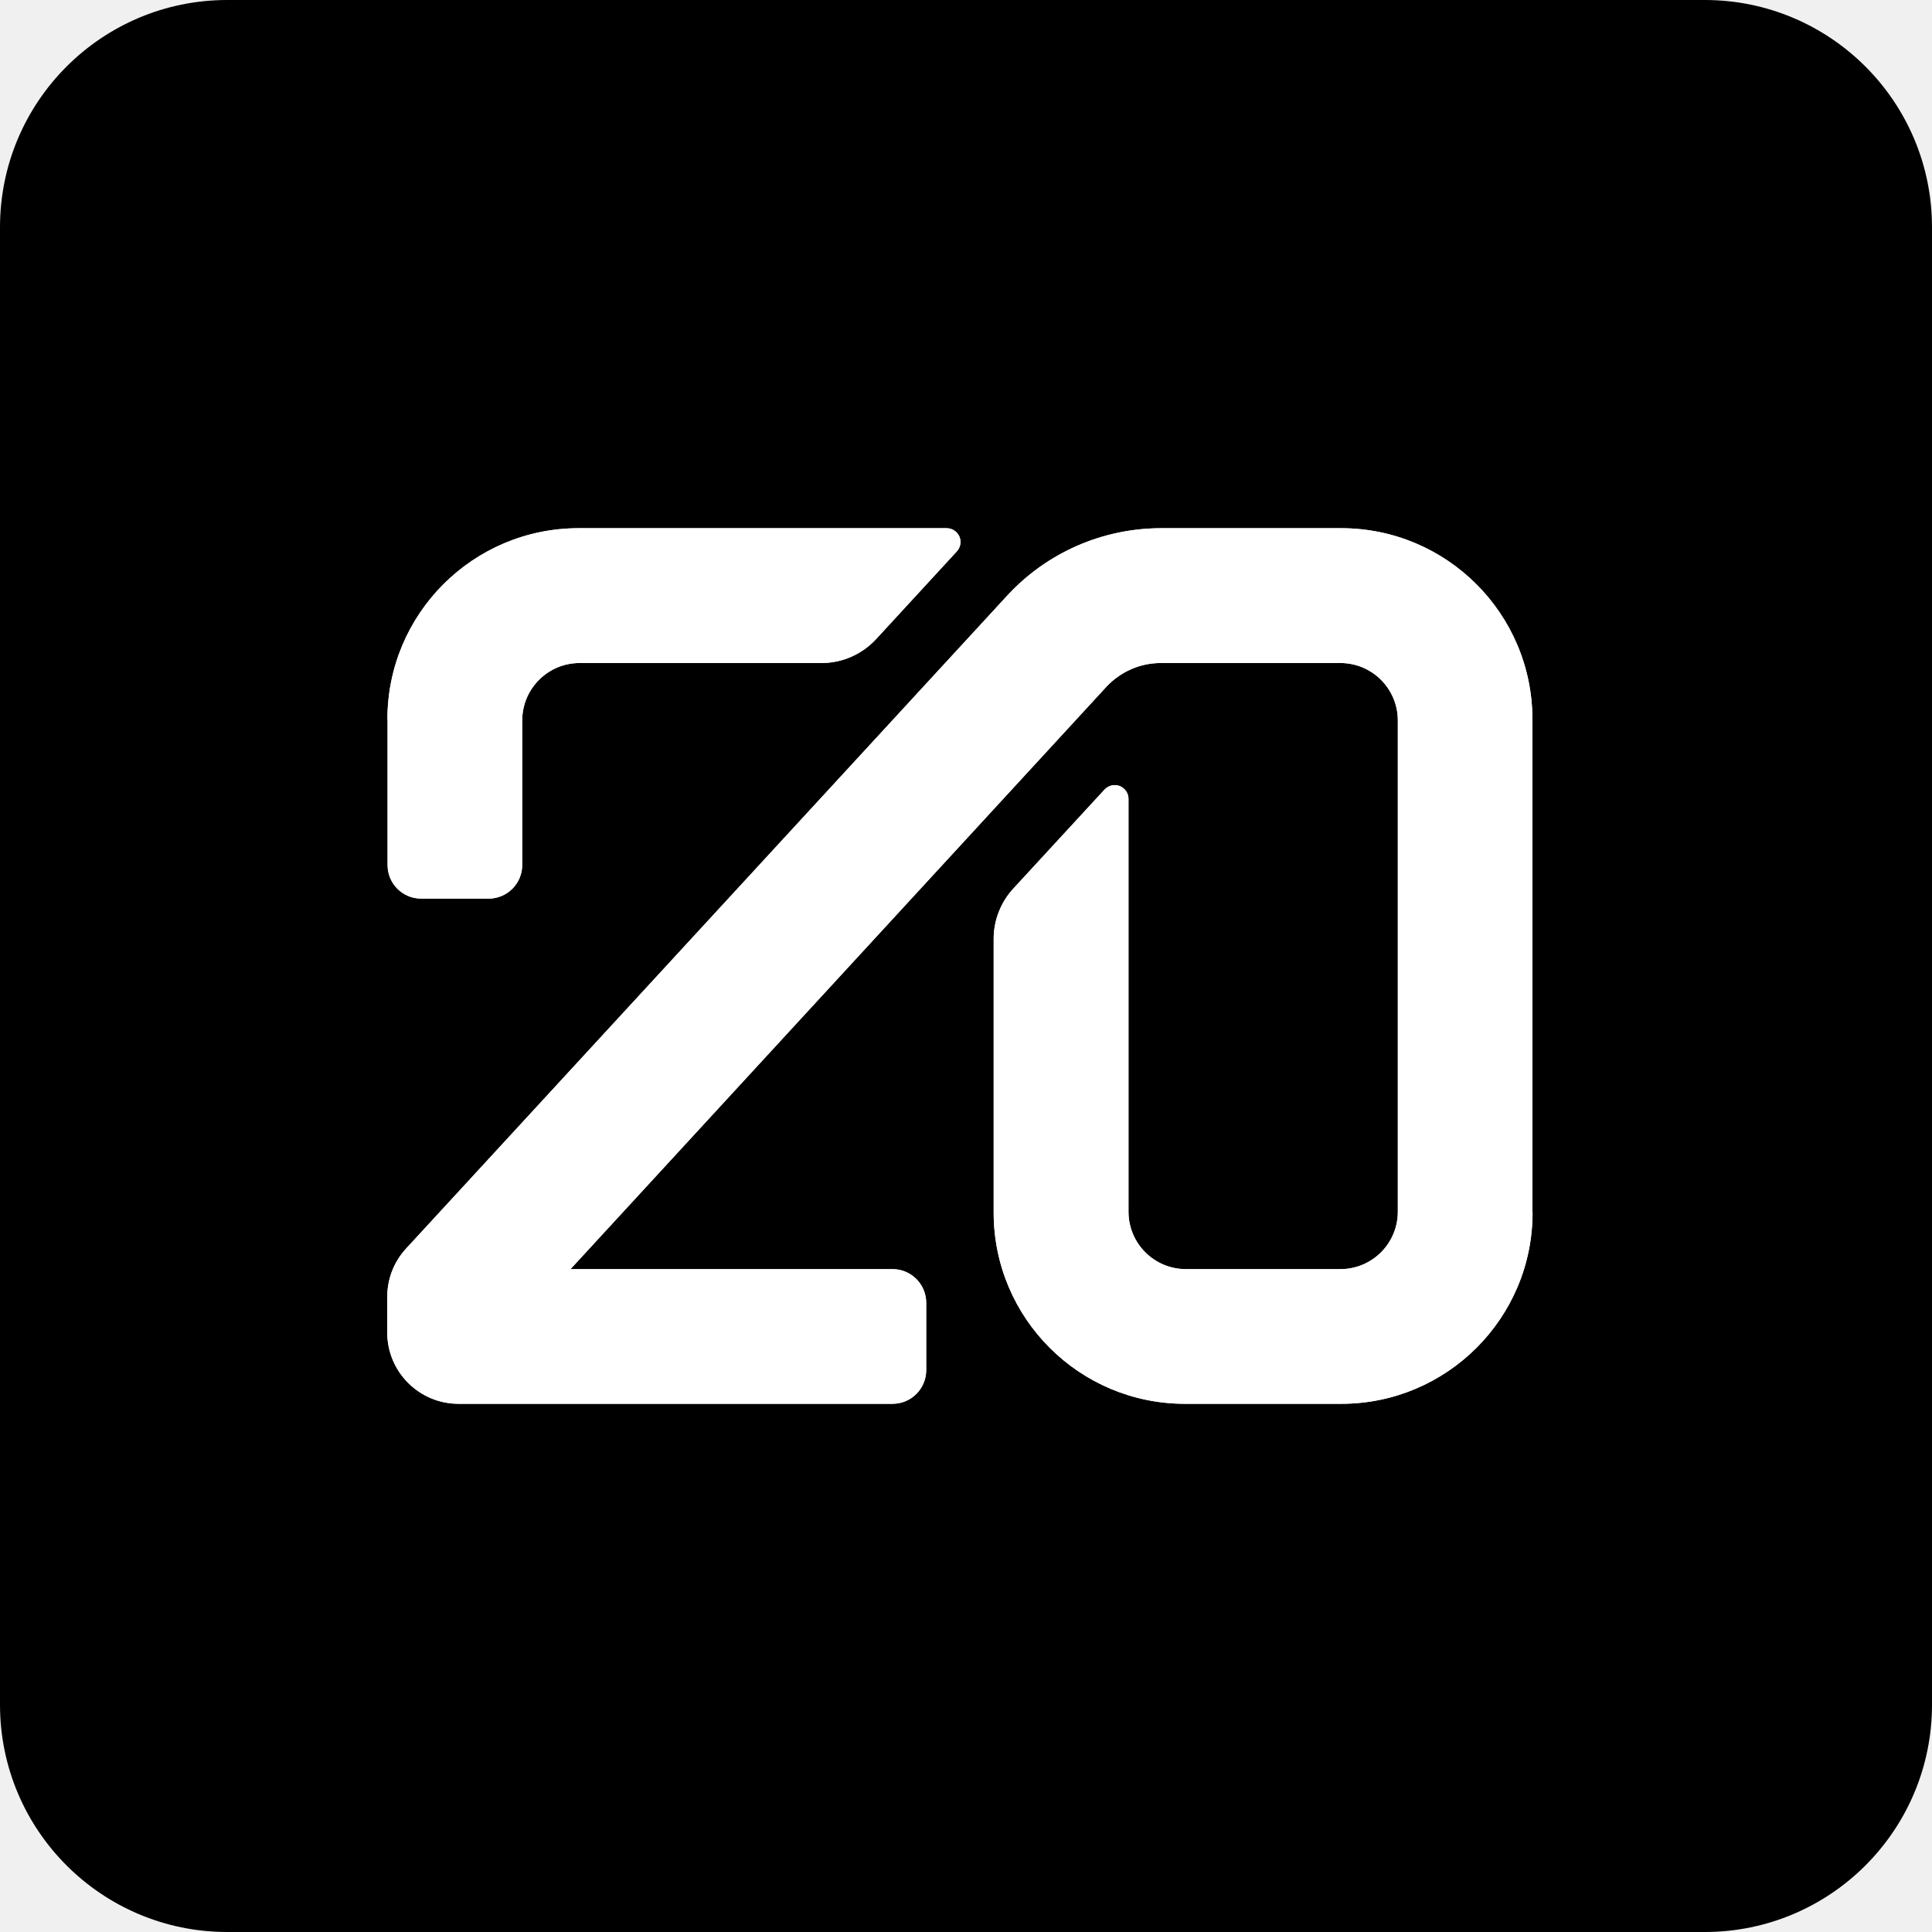
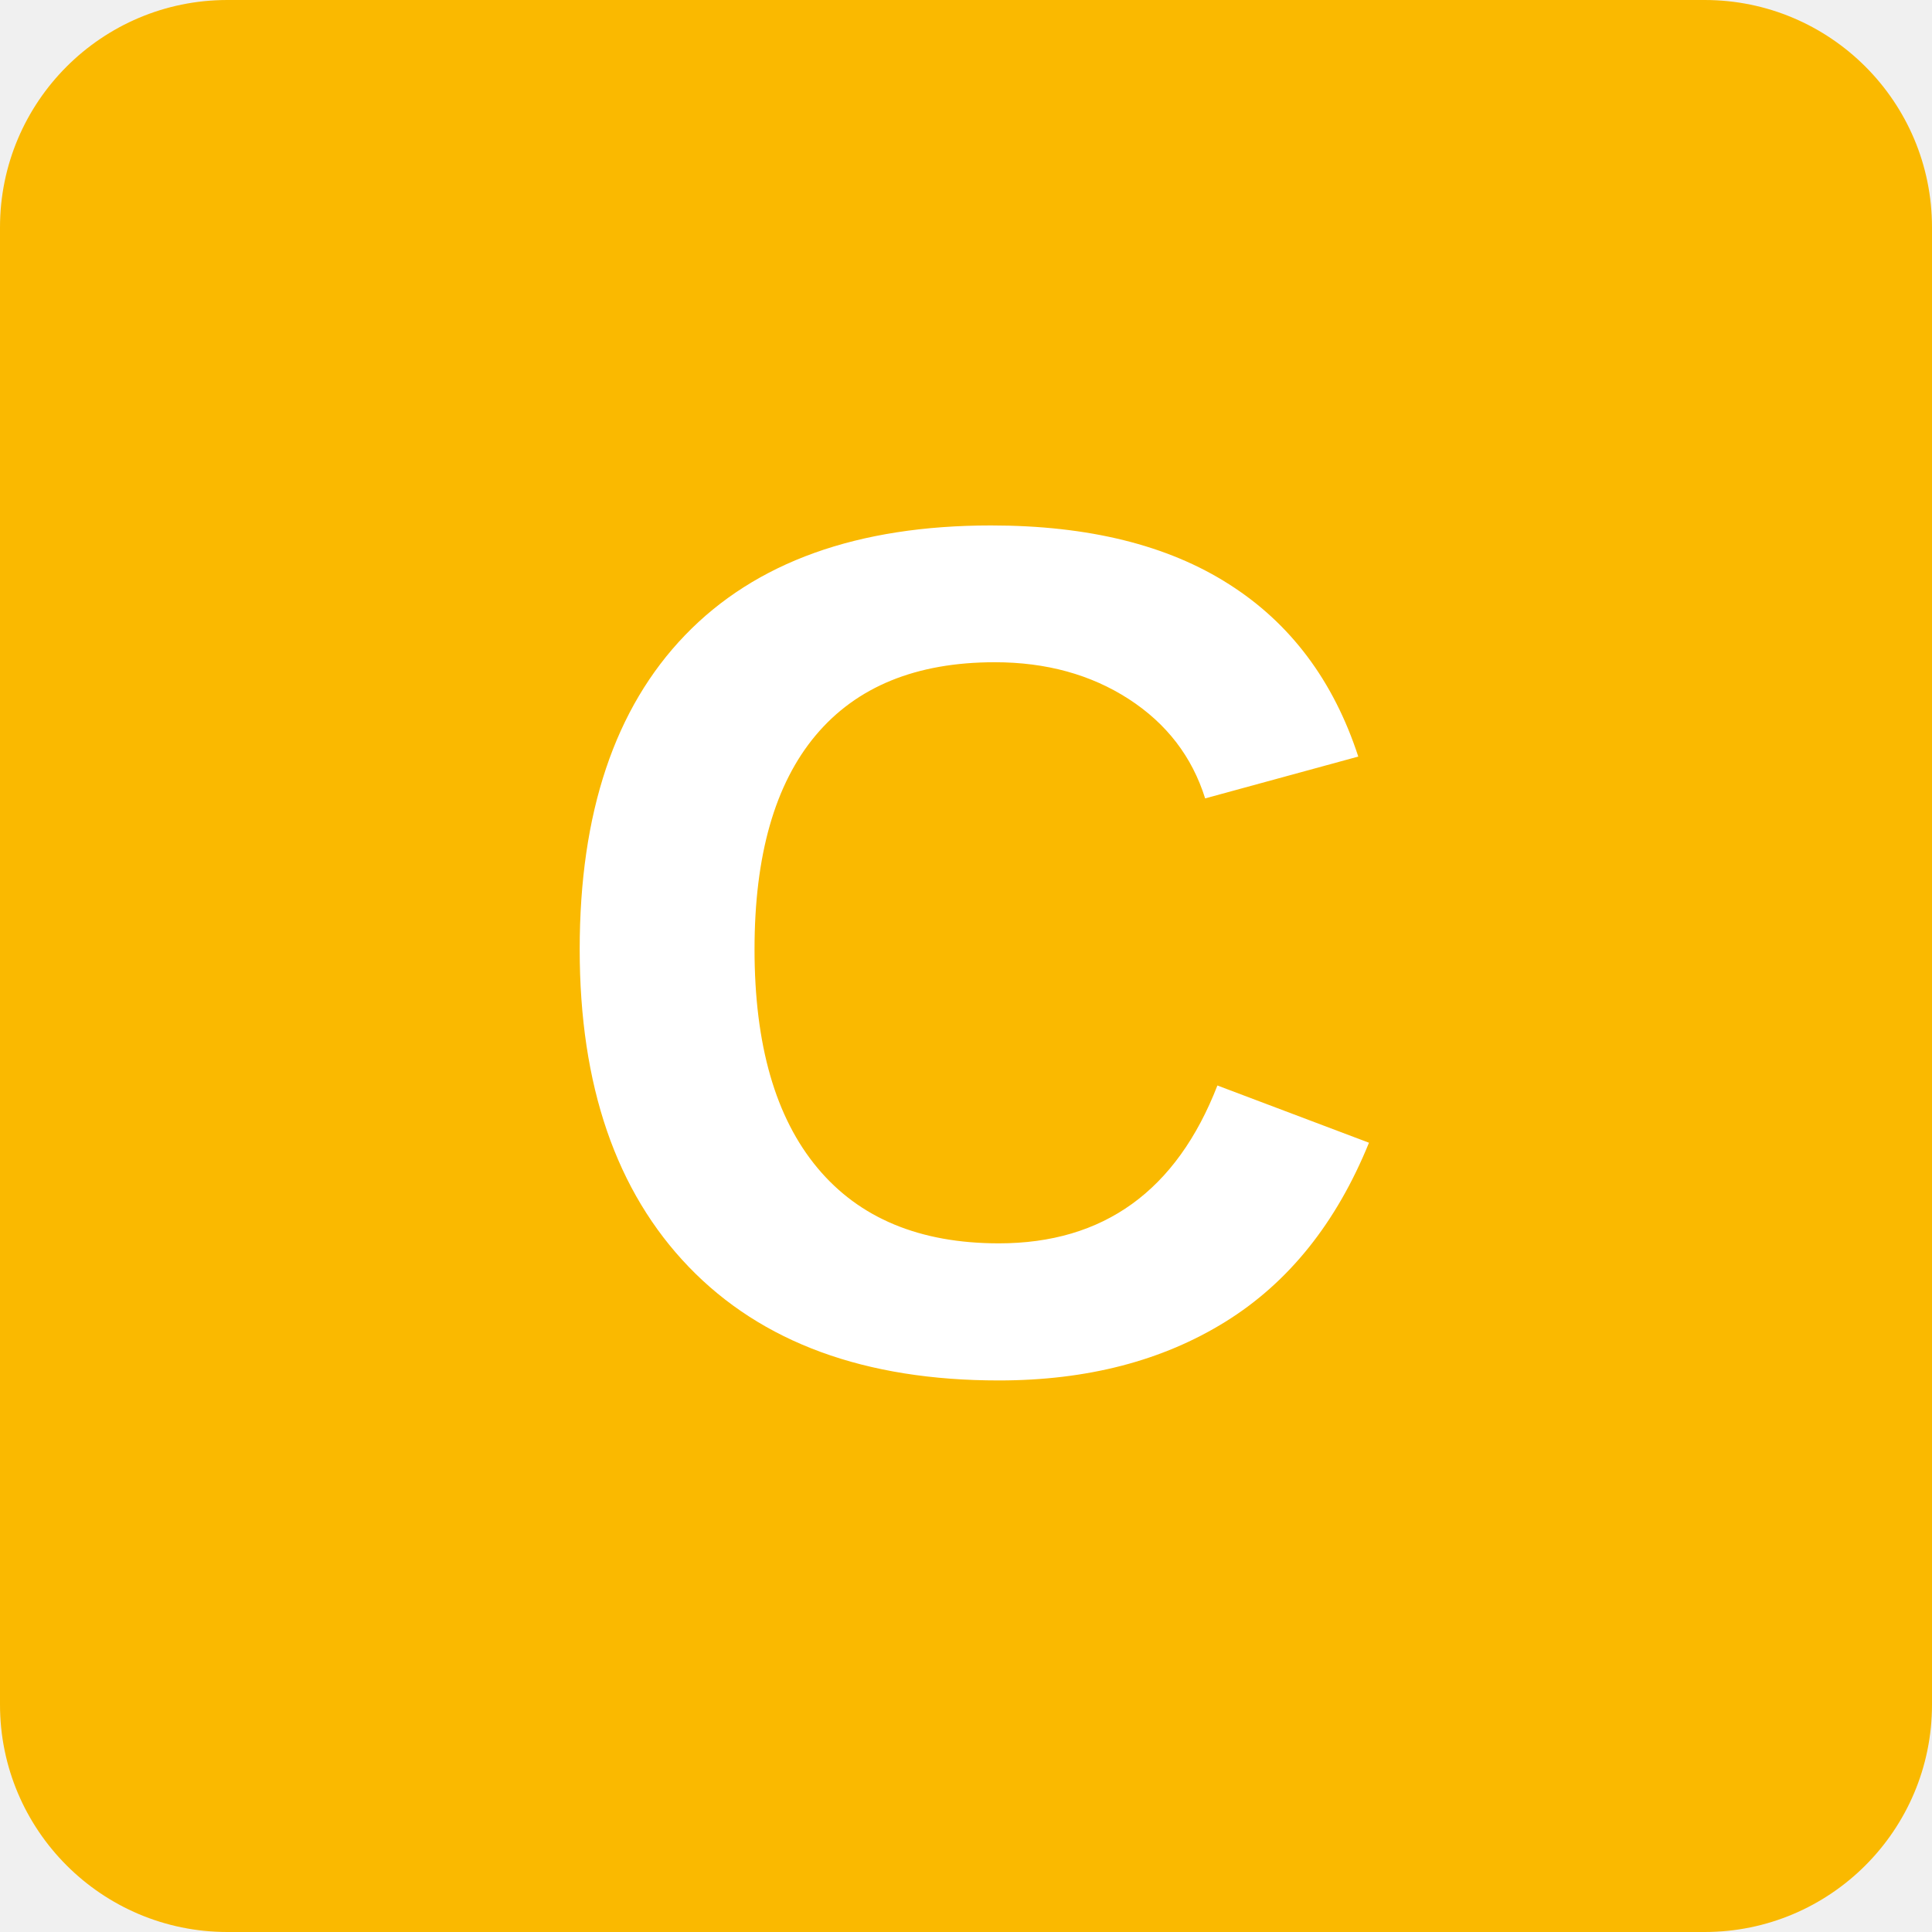
- <svg xmlns="http://www.w3.org/2000/svg" width="96px" height="96px" viewBox="0 0 96 96" version="1.1">
+ <svg xmlns="http://www.w3.org/2000/svg" width="96" height="96" viewBox="0 0 96 96">
  <defs>
-     <clipPath id="clip1">
-       <path d="M 11.293 0 L 84.707 0 C 90.945 0 96 5.055 96 11.293 L 96 84.707 C 96 90.945 90.945 96 84.707 96 L 11.293 96 C 5.055 96 0 90.945 0 84.707 L 0 11.293 C 0 5.055 5.055 0 11.293 0 Z M 11.293 0 " />
-     </clipPath>
-     <clipPath id="clip2">
-       <path d="M 19 26 L 48 26 L 48 45 L 19 45 Z M 19 26 " />
-     </clipPath>
-     <clipPath id="clip3">
-       <path d="M 11.293 0 L 84.707 0 C 90.945 0 96 5.055 96 11.293 L 96 84.707 C 96 90.945 90.945 96 84.707 96 L 11.293 96 C 5.055 96 0 90.945 0 84.707 L 0 11.293 C 0 5.055 5.055 0 11.293 0 Z M 11.293 0 " />
-     </clipPath>
-     <clipPath id="clip4">
-       <path d="M 19 26 L 77 26 L 77 70 L 19 70 Z M 19 26 " />
-     </clipPath>
-     <clipPath id="clip5">
-       <path d="M 11.293 0 L 84.707 0 C 90.945 0 96 5.055 96 11.293 L 96 84.707 C 96 90.945 90.945 96 84.707 96 L 11.293 96 C 5.055 96 0 90.945 0 84.707 L 0 11.293 C 0 5.055 5.055 0 11.293 0 Z M 11.293 0 " />
+     <clipPath id="rounded">
+       <rect x="0" y="0" width="96" height="96" rx="11.3" ry="11.3" />
    </clipPath>
  </defs>
-   <g id="surface1">
-     <g clip-path="url(#clip1)" clip-rule="nonzero">
-       <path style=" stroke:none;fill-rule:nonzero;fill:rgb(0%,0%,0%);fill-opacity:1;" d="M 96 0 L 0 0 L 0 96 L 96 96 Z M 19.25 35.746 C 19.25 30.5 23.508 26.246 28.75 26.246 L 47.039 26.246 C 47.309 26.246 47.555 26.406 47.668 26.652 C 47.781 26.902 47.73 27.191 47.547 27.395 L 43.539 31.75 C 42.84 32.508 41.859 32.945 40.828 32.945 L 28.801 32.945 C 27.227 32.945 25.949 34.223 25.949 35.797 L 25.949 42.98 C 25.949 43.906 25.199 44.652 24.273 44.652 L 20.93 44.652 C 20.004 44.652 19.258 43.906 19.258 42.98 L 19.258 35.746 Z M 76.152 60.254 C 76.152 65.5 71.895 69.754 66.648 69.754 L 58.879 69.754 C 53.633 69.754 49.375 65.5 49.375 60.254 L 49.375 46.652 C 49.375 45.727 49.723 44.836 50.352 44.152 L 54.883 39.234 C 55.074 39.027 55.371 38.957 55.637 39.055 C 55.898 39.164 56.074 39.41 56.074 39.691 L 56.074 60.211 C 56.074 61.785 57.352 63.062 58.926 63.062 L 66.605 63.062 C 68.18 63.062 69.457 61.785 69.457 60.211 L 69.457 35.797 C 69.457 34.223 68.18 32.945 66.605 32.945 L 57.676 32.945 C 56.652 32.945 55.68 33.375 54.98 34.121 L 28.348 63.062 L 44.352 63.062 C 45.273 63.062 46.023 63.812 46.023 64.738 L 46.023 68.082 C 46.023 69.008 45.273 69.754 44.352 69.754 L 22.785 69.754 C 20.832 69.754 19.242 68.168 19.242 66.211 L 19.242 64.441 C 19.242 63.551 19.574 62.695 20.18 62.039 L 50.039 29.605 C 52.016 27.457 54.789 26.246 57.707 26.246 L 66.641 26.246 C 71.887 26.246 76.145 30.5 76.145 35.746 L 76.145 60.254 Z M 76.152 60.254 " />
-     </g>
-     <g clip-path="url(#clip2)" clip-rule="nonzero">
-       <g clip-path="url(#clip3)" clip-rule="nonzero">
-         <path style=" stroke:none;fill-rule:nonzero;fill:rgb(100%,100%,100%);fill-opacity:1;" d="M 19.25 35.746 C 19.25 30.5 23.508 26.246 28.75 26.246 L 47.039 26.246 C 47.309 26.246 47.555 26.406 47.668 26.652 C 47.781 26.902 47.73 27.191 47.547 27.395 L 43.539 31.75 C 42.84 32.508 41.859 32.945 40.828 32.945 L 28.801 32.945 C 27.227 32.945 25.949 34.223 25.949 35.797 L 25.949 42.98 C 25.949 43.906 25.199 44.652 24.273 44.652 L 20.93 44.652 C 20.004 44.652 19.258 43.906 19.258 42.98 L 19.258 35.746 Z M 19.25 35.746 " />
-       </g>
-     </g>
-     <g clip-path="url(#clip4)" clip-rule="nonzero">
-       <g clip-path="url(#clip5)" clip-rule="nonzero">
-         <path style=" stroke:none;fill-rule:nonzero;fill:rgb(100%,100%,100%);fill-opacity:1;" d="M 76.152 60.254 C 76.152 65.5 71.895 69.754 66.648 69.754 L 58.879 69.754 C 53.633 69.754 49.375 65.5 49.375 60.254 L 49.375 46.652 C 49.375 45.727 49.723 44.836 50.352 44.152 L 54.883 39.234 C 55.074 39.027 55.371 38.957 55.637 39.055 C 55.898 39.164 56.074 39.41 56.074 39.691 L 56.074 60.211 C 56.074 61.785 57.352 63.062 58.926 63.062 L 66.605 63.062 C 68.18 63.062 69.457 61.785 69.457 60.211 L 69.457 35.797 C 69.457 34.223 68.18 32.945 66.605 32.945 L 57.676 32.945 C 56.652 32.945 55.68 33.375 54.98 34.121 L 28.348 63.062 L 44.352 63.062 C 45.273 63.062 46.023 63.812 46.023 64.738 L 46.023 68.082 C 46.023 69.008 45.273 69.754 44.352 69.754 L 22.785 69.754 C 20.832 69.754 19.242 68.168 19.242 66.211 L 19.242 64.441 C 19.242 63.551 19.574 62.695 20.18 62.039 L 50.039 29.605 C 52.016 27.457 54.789 26.246 57.707 26.246 L 66.641 26.246 C 71.887 26.246 76.145 30.5 76.145 35.746 L 76.145 60.254 Z M 76.152 60.254 " />
-       </g>
-     </g>
+   <g clip-path="url(#rounded)">
+     <rect x="0" y="0" width="96" height="96" fill="#fab900" />
+     <text x="48" y="68" font-family="Arial, Helvetica, sans-serif" font-size="60" font-weight="bold" fill="white" text-anchor="middle">C</text>
  </g>
</svg>
